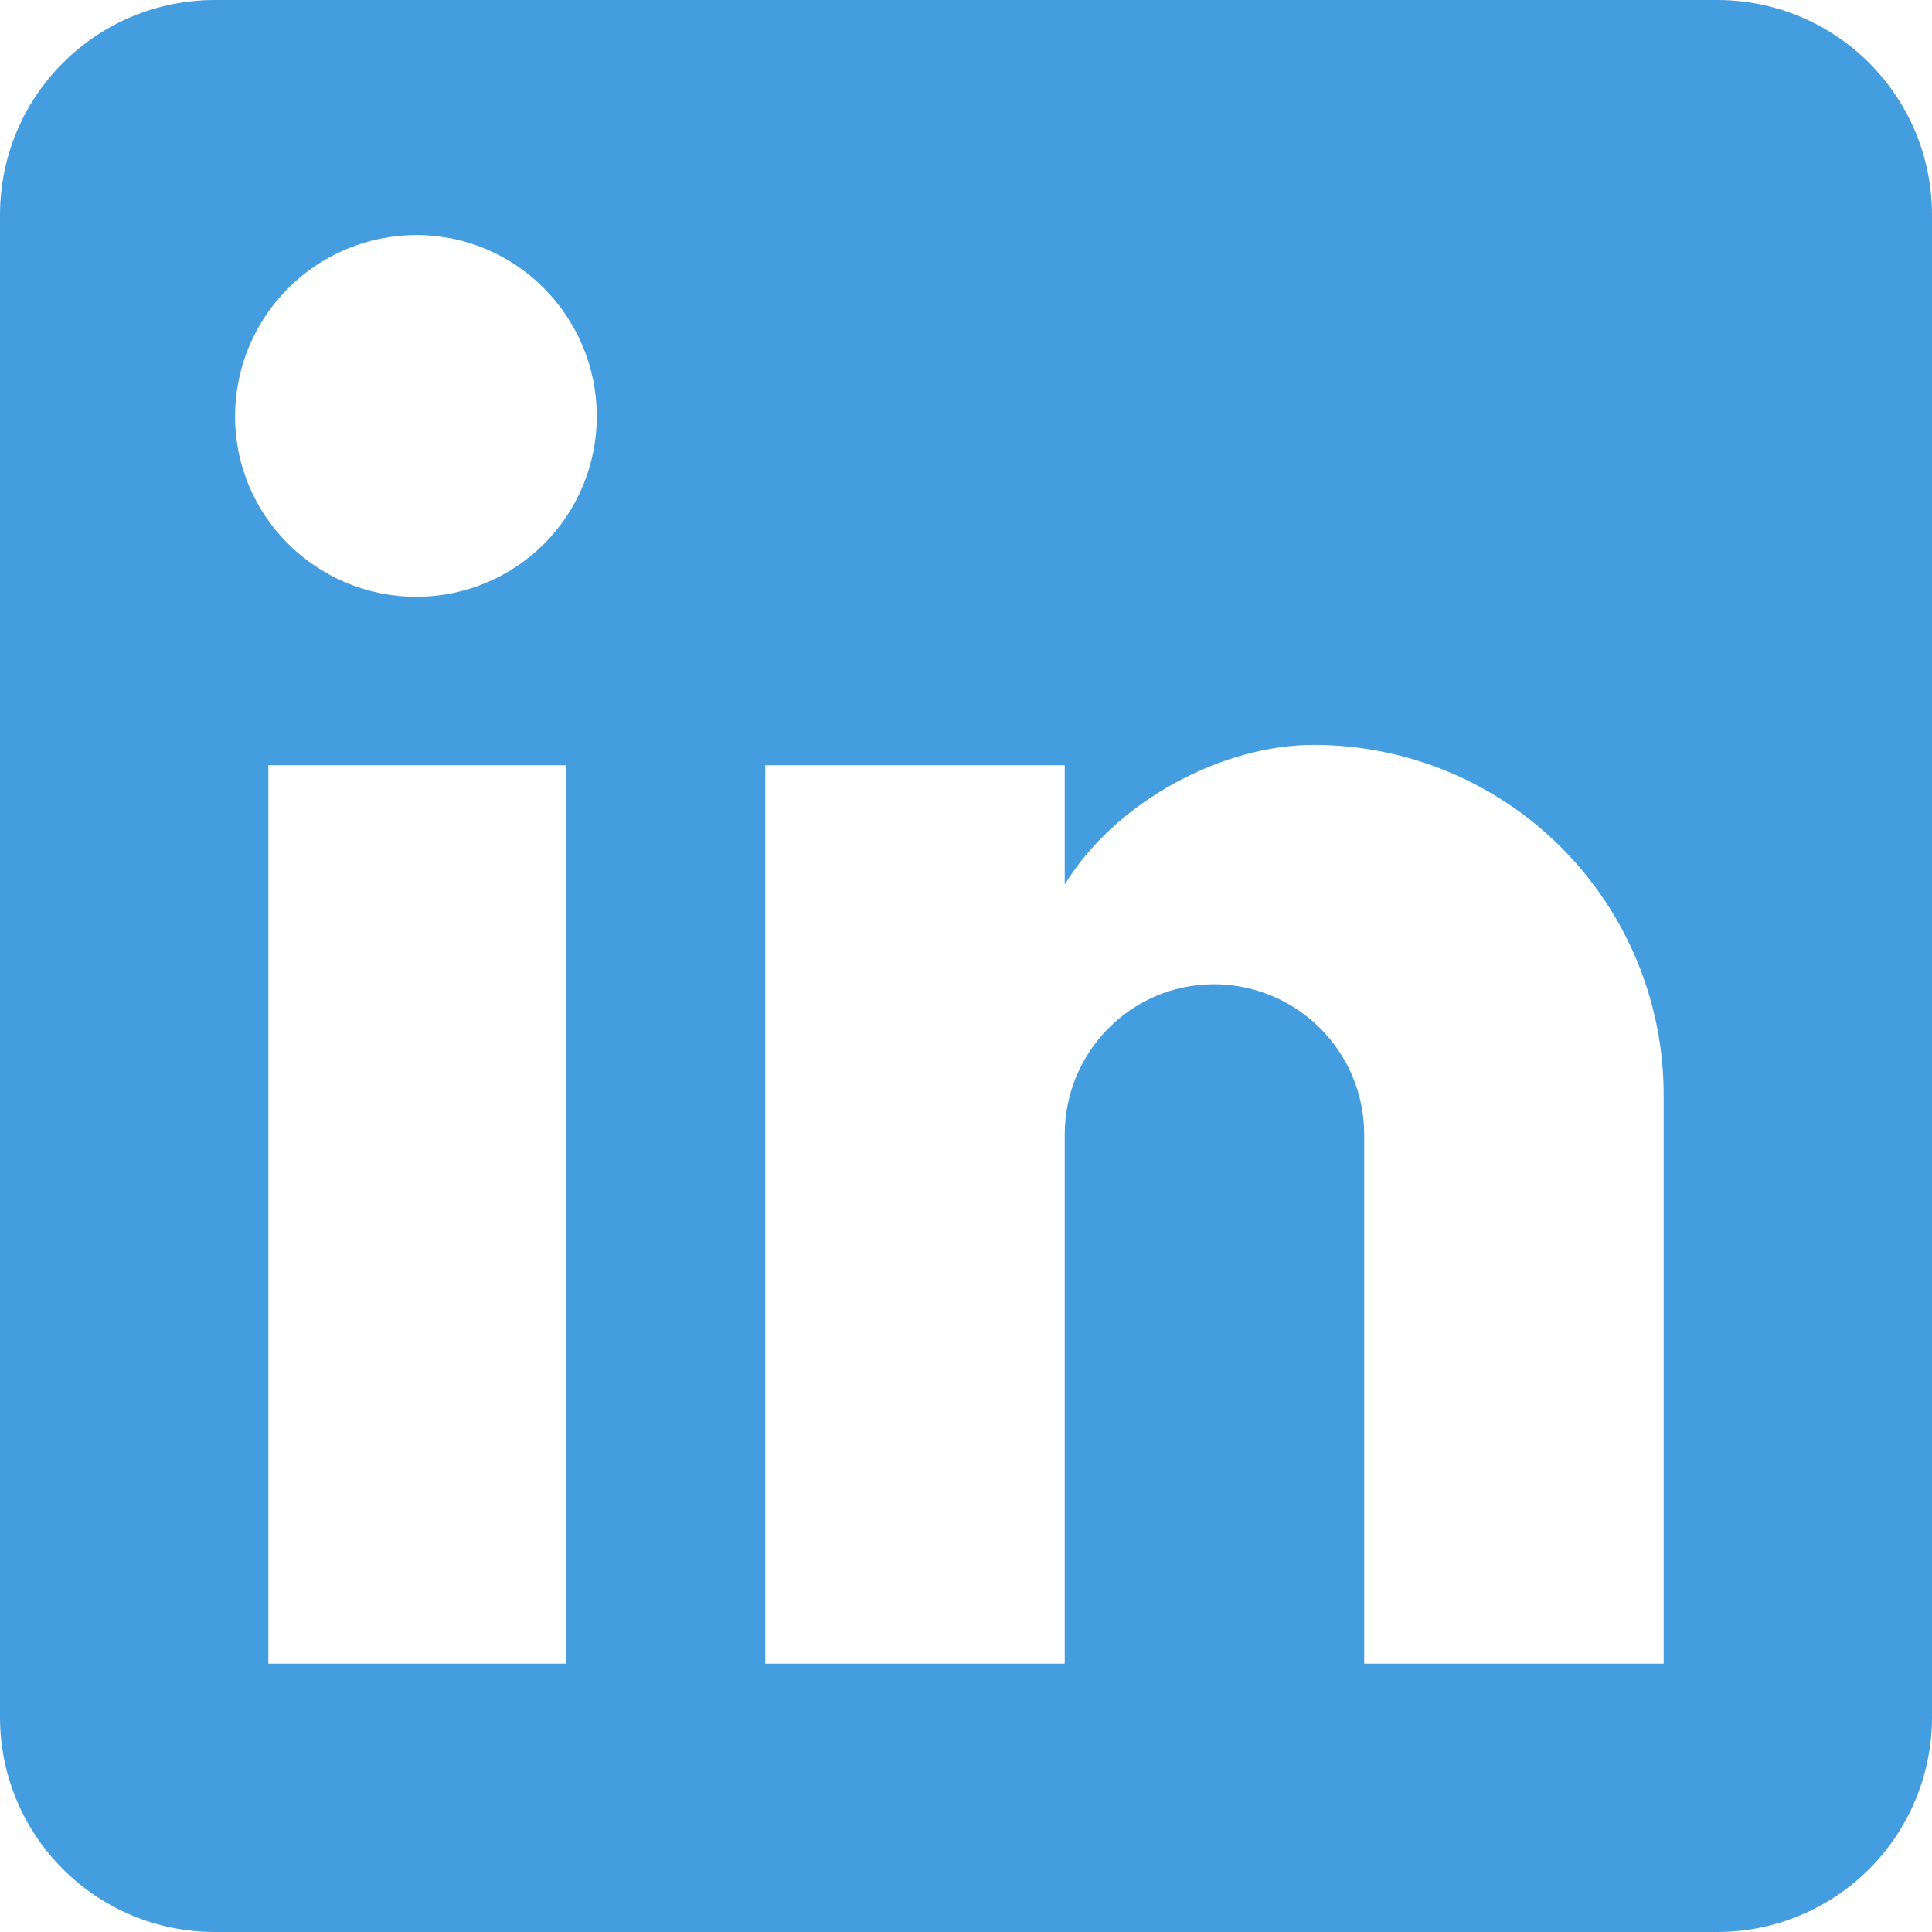
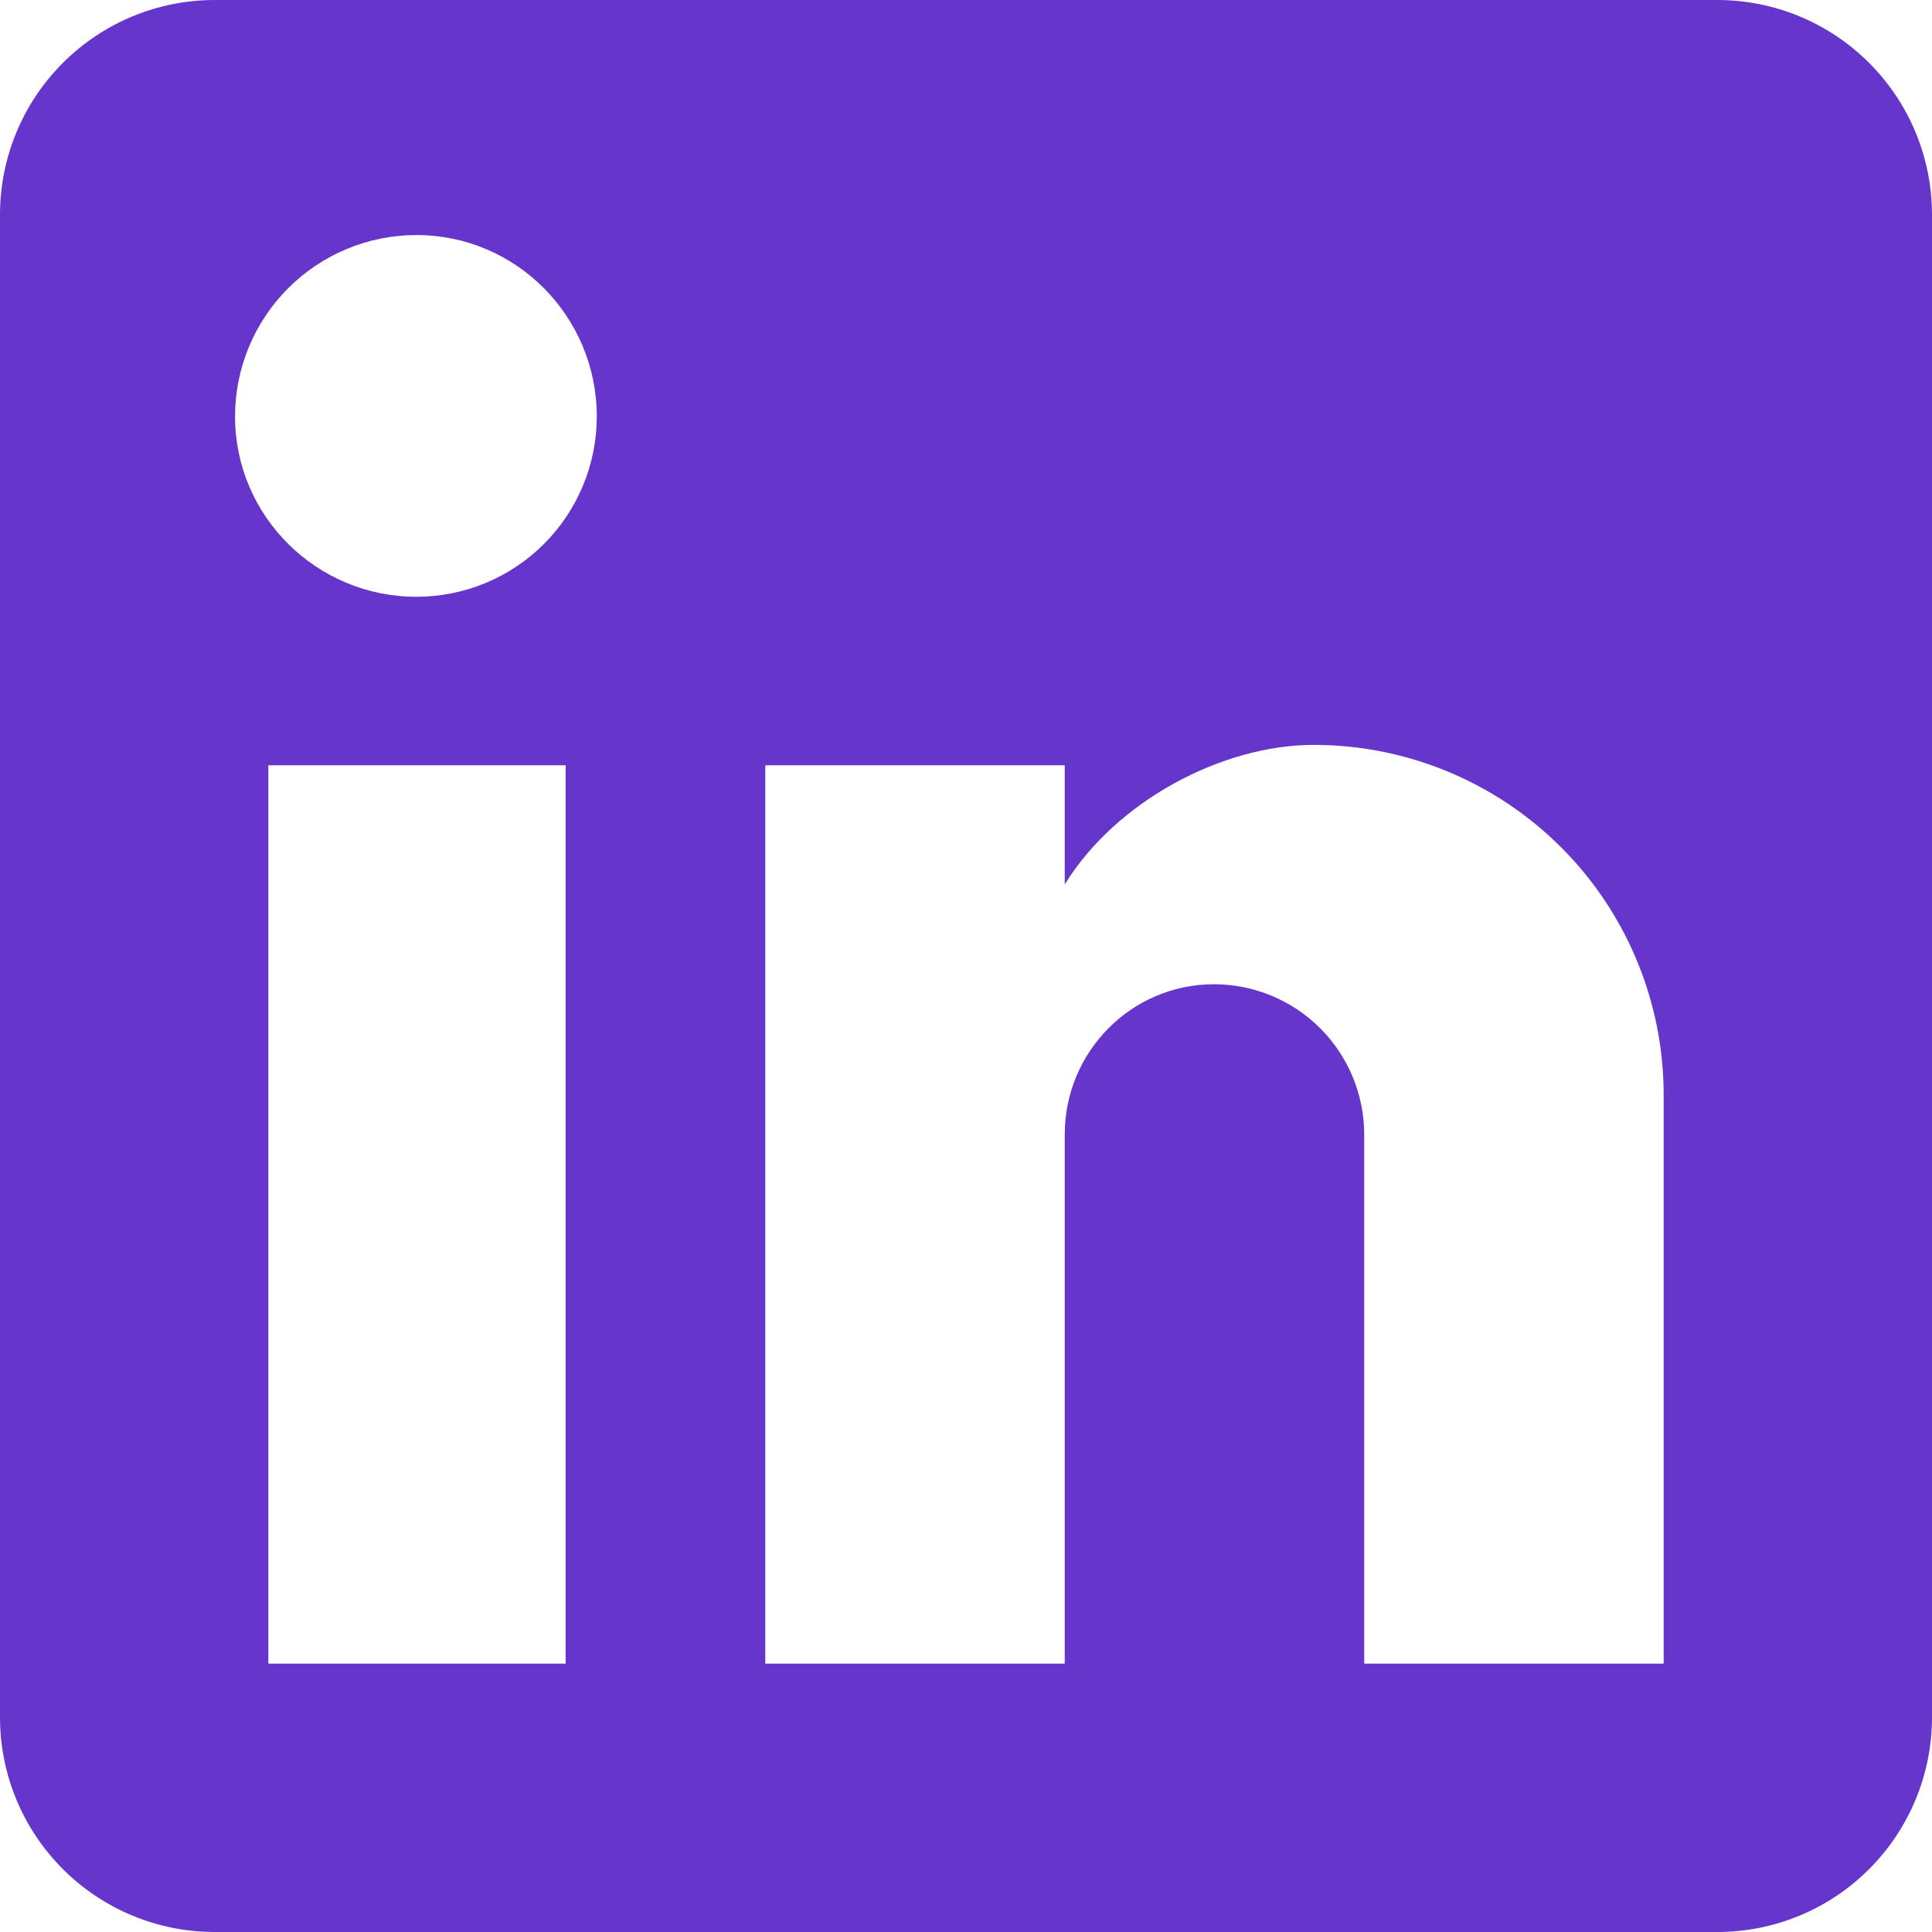
<svg xmlns="http://www.w3.org/2000/svg" width="47" height="47" viewBox="0 0 47 47" fill="none">
-   <path d="M41.778 0C43.163 0 44.491 0.55 45.47 1.53C46.45 2.509 47 3.837 47 5.222V41.778C47 43.163 46.45 44.491 45.47 45.47C44.491 46.45 43.163 47 41.778 47H5.222C3.837 47 2.509 46.45 1.53 45.47C0.55 44.491 0 43.163 0 41.778V5.222C0 3.837 0.55 2.509 1.53 1.53C2.509 0.55 3.837 0 5.222 0H41.778ZM40.472 40.472V26.633C40.472 24.376 39.575 22.211 37.979 20.614C36.383 19.018 34.218 18.121 31.96 18.121C29.741 18.121 27.156 19.479 25.902 21.516V18.617H18.617V40.472H25.902V27.599C25.902 25.589 27.521 23.944 29.532 23.944C30.501 23.944 31.431 24.329 32.117 25.015C32.802 25.7 33.187 26.63 33.187 27.599V40.472H40.472ZM10.131 14.518C11.294 14.518 12.41 14.056 13.233 13.233C14.056 12.41 14.518 11.294 14.518 10.131C14.518 7.703 12.559 5.718 10.131 5.718C8.961 5.718 7.838 6.183 7.011 7.011C6.183 7.838 5.718 8.961 5.718 10.131C5.718 12.559 7.703 14.518 10.131 14.518ZM13.761 40.472V18.617H6.528V40.472H13.761Z" fill="#449DDF" />
+   <path d="M41.778 0C43.163 0 44.491 0.55 45.47 1.53C46.45 2.509 47 3.837 47 5.222V41.778C47 43.163 46.45 44.491 45.47 45.47C44.491 46.45 43.163 47 41.778 47H5.222C3.837 47 2.509 46.45 1.53 45.47C0.55 44.491 0 43.163 0 41.778V5.222C0 3.837 0.55 2.509 1.53 1.53C2.509 0.55 3.837 0 5.222 0H41.778ZM40.472 40.472V26.633C40.472 24.376 39.575 22.211 37.979 20.614C36.383 19.018 34.218 18.121 31.96 18.121C29.741 18.121 27.156 19.479 25.902 21.516V18.617H18.617V40.472H25.902V27.599C25.902 25.589 27.521 23.944 29.532 23.944C30.501 23.944 31.431 24.329 32.117 25.015C32.802 25.7 33.187 26.63 33.187 27.599V40.472H40.472ZM10.131 14.518C11.294 14.518 12.41 14.056 13.233 13.233C14.056 12.41 14.518 11.294 14.518 10.131C14.518 7.703 12.559 5.718 10.131 5.718C8.961 5.718 7.838 6.183 7.011 7.011C6.183 7.838 5.718 8.961 5.718 10.131C5.718 12.559 7.703 14.518 10.131 14.518ZM13.761 40.472V18.617H6.528V40.472H13.761Z" fill="#6535CC" />
</svg>
